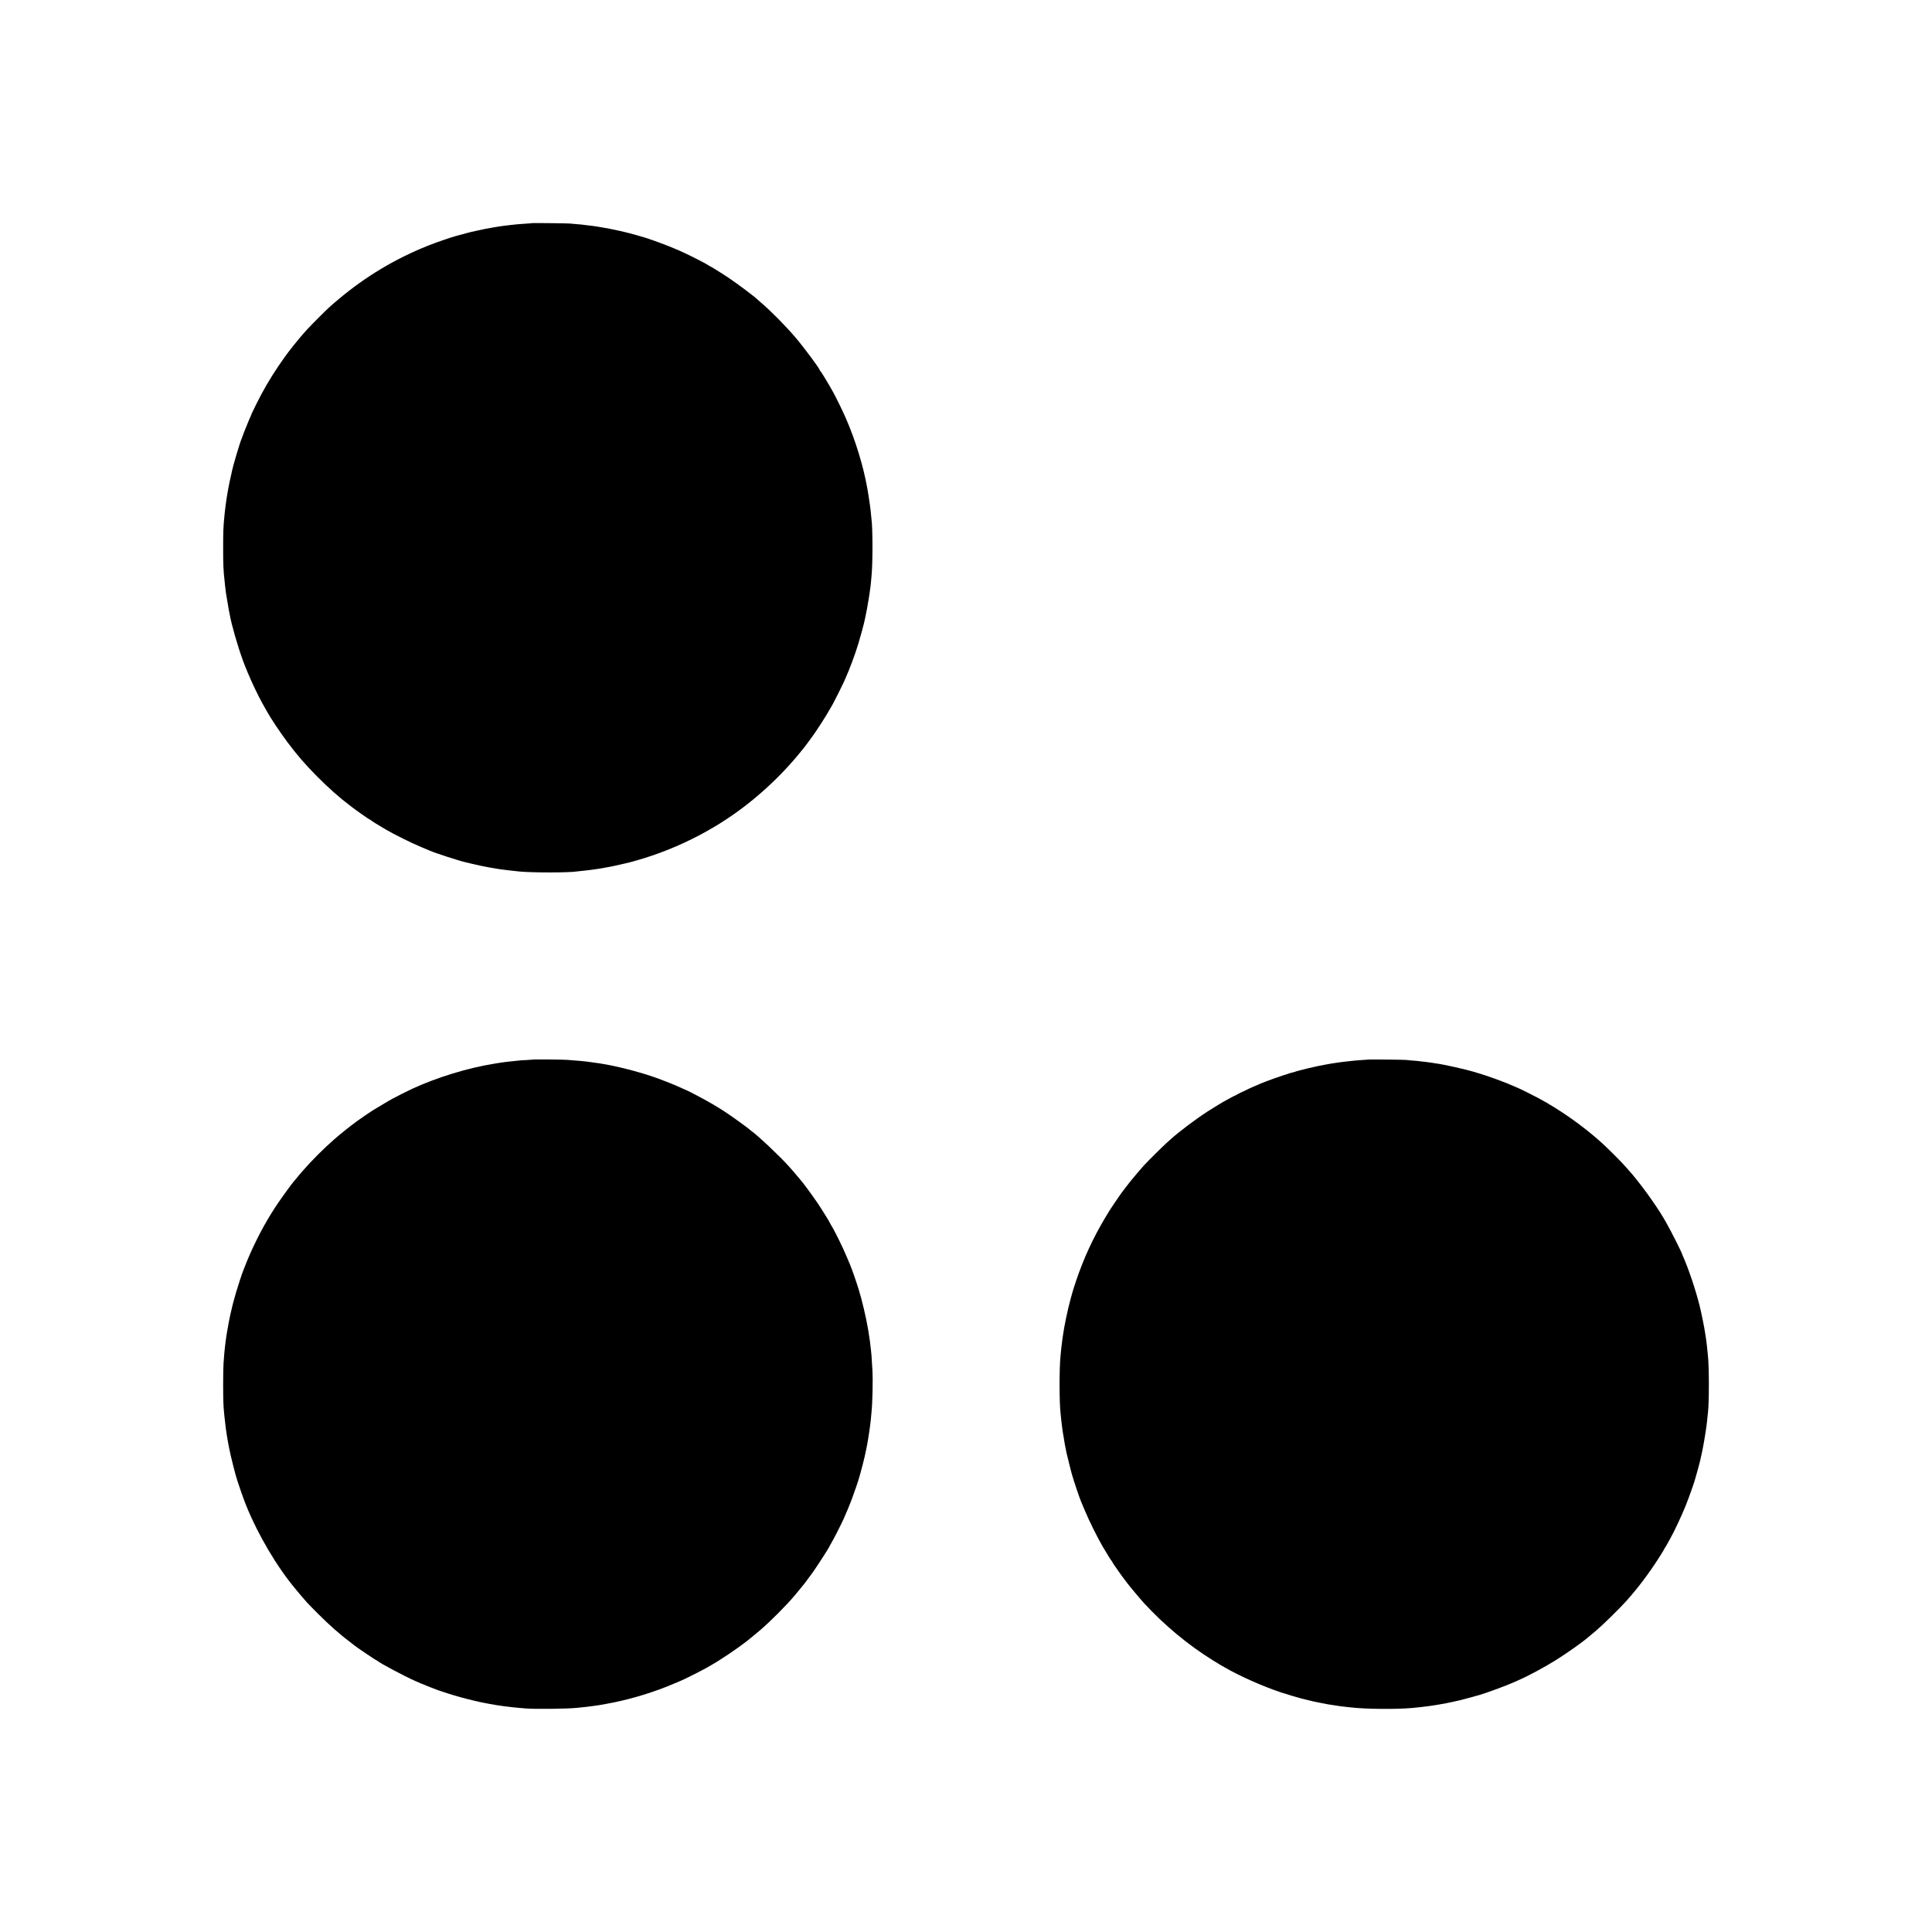
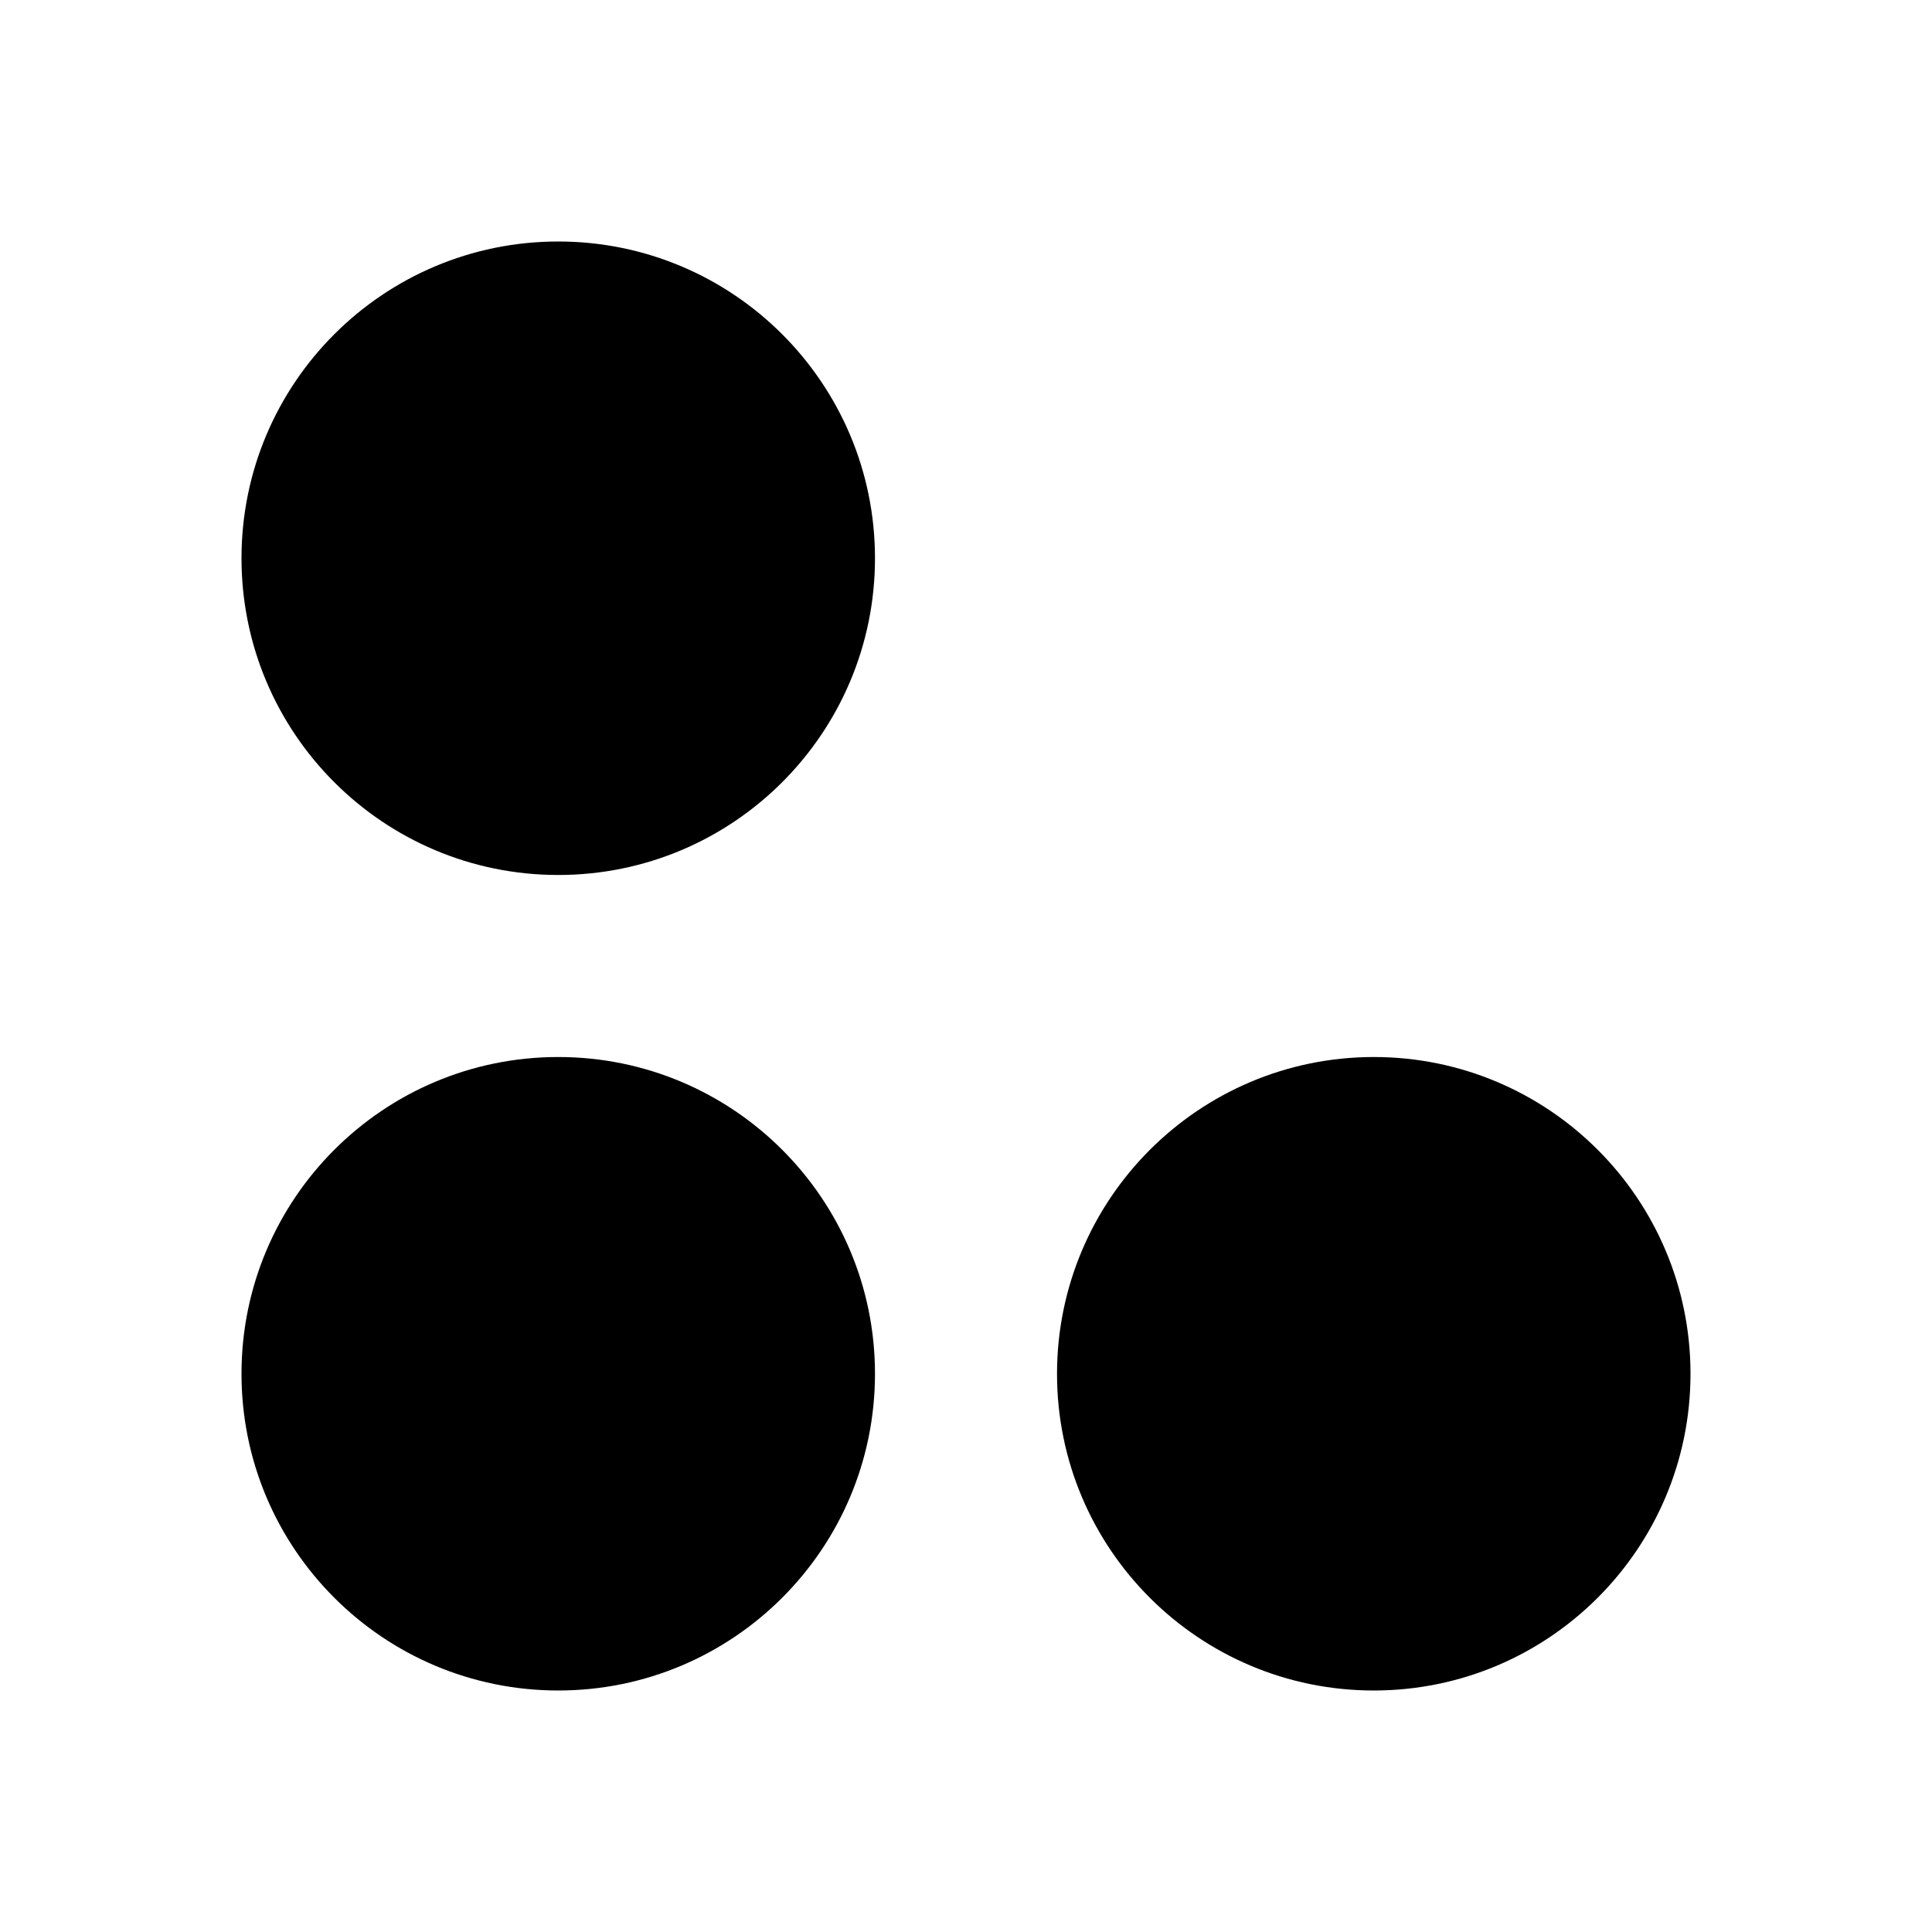
- <svg xmlns="http://www.w3.org/2000/svg" version="1.0" width="4160pt" height="4160pt" viewBox="0 0 4160 4160" preserveAspectRatio="xMidYMid meet">
-   <g transform="translate(0,4160) scale(0.1,-0.1)" fill="#000000" stroke="none">
-     <path d="M11459 36796 c-2 -2 -53 -7 -114 -10 -147 -9 -292 -22 -355 -31 -14 -2 -50 -6 -81 -10 -31 -3 -66 -7 -76 -9 -11 -3 -44 -7 -74 -11 -45 -6 -137 -21 -304 -52 -16 -3 -88 -18 -160 -34 -71 -16 -141 -32 -156 -35 -21 -4 -93 -23 -329 -88 -136 -38 -416 -135 -595 -206 -701 -280 -1334 -658 -1919 -1148 -188 -158 -244 -209 -446 -412 -204 -204 -288 -296 -412 -445 -108 -130 -154 -187 -193 -240 -16 -22 -32 -42 -35 -45 -3 -3 -40 -52 -81 -110 -186 -258 -359 -533 -499 -795 -53 -97 -200 -392 -200 -399 0 -3 -14 -36 -31 -73 -26 -57 -56 -130 -144 -348 -5 -11 -9 -22 -9 -25 -3 -9 -38 -105 -47 -125 -36 -83 -182 -574 -205 -690 -2 -11 -6 -29 -8 -40 -37 -163 -51 -230 -71 -335 -13 -69 -26 -145 -29 -170 -3 -25 -8 -56 -11 -70 -3 -14 -10 -65 -16 -115 -6 -49 -12 -100 -14 -113 -2 -13 -7 -53 -10 -90 -4 -37 -8 -85 -10 -107 -16 -163 -20 -295 -20 -610 0 -375 4 -468 31 -717 3 -29 7 -73 10 -98 2 -25 6 -58 9 -75 2 -16 7 -52 10 -80 8 -56 51 -316 59 -355 9 -39 15 -72 22 -110 38 -218 171 -681 282 -985 119 -325 321 -761 473 -1020 10 -16 27 -48 39 -70 82 -150 282 -451 445 -670 208 -279 384 -483 650 -751 235 -236 475 -449 680 -604 33 -25 66 -50 75 -57 34 -27 109 -81 170 -124 156 -110 200 -139 209 -139 5 0 11 -4 13 -8 4 -10 144 -97 323 -202 190 -111 553 -291 765 -379 96 -40 184 -77 195 -82 108 -48 644 -221 755 -244 8 -2 71 -17 140 -34 119 -28 306 -68 360 -76 14 -2 34 -6 45 -8 11 -3 56 -10 100 -17 44 -7 89 -14 100 -16 36 -7 280 -36 415 -49 275 -27 1065 -27 1234 0 11 2 53 6 91 10 39 3 81 8 95 10 14 2 52 6 85 10 33 4 67 9 76 10 9 2 40 6 69 10 29 4 60 8 69 10 9 1 36 6 61 10 25 4 54 9 65 12 11 2 29 5 40 7 68 10 279 56 410 88 44 11 87 21 96 23 9 2 49 13 90 25 41 12 79 23 84 24 28 6 175 52 295 93 457 154 913 365 1335 616 107 64 122 73 260 163 575 374 1161 905 1595 1444 47 58 87 107 90 110 3 3 30 39 60 80 30 41 58 80 63 85 113 147 341 500 449 695 14 25 36 63 48 85 27 47 200 392 225 450 10 22 26 58 36 80 94 211 209 519 279 749 41 136 113 395 125 454 2 9 8 37 14 62 5 25 12 56 15 70 2 14 11 57 19 95 14 66 22 110 33 180 3 17 9 53 14 80 6 28 14 84 20 125 16 120 21 153 25 180 2 14 6 59 10 100 3 41 8 91 10 110 28 256 28 1039 0 1230 -2 14 -6 59 -10 100 -4 41 -8 86 -10 100 -2 14 -7 50 -10 80 -3 30 -8 62 -10 70 -2 8 -7 38 -10 65 -5 43 -15 105 -40 250 -85 478 -250 1020 -460 1505 -60 139 -217 462 -275 565 -114 205 -268 457 -282 463 -4 2 -8 8 -8 14 0 30 -335 482 -516 695 -211 249 -547 588 -754 762 -36 30 -69 60 -75 66 -47 51 -433 340 -620 465 -137 92 -391 250 -402 250 -3 0 -17 8 -31 18 -68 47 -451 241 -637 322 -265 116 -667 262 -835 305 -8 2 -46 13 -85 25 -197 58 -539 134 -745 166 -19 3 -44 7 -55 9 -76 12 -94 15 -127 20 -20 2 -78 9 -130 15 -51 6 -104 12 -118 15 -14 2 -68 7 -120 10 -52 4 -111 9 -130 12 -41 5 -806 13 -811 9z" />
-     <path d="M11478 18785 c-1 -1 -65 -6 -141 -10 -76 -3 -146 -8 -155 -10 -9 -1 -48 -6 -87 -9 -38 -4 -86 -9 -105 -11 -19 -2 -60 -7 -90 -10 -30 -3 -66 -8 -80 -11 -14 -2 -38 -6 -55 -8 -16 -2 -46 -7 -65 -10 -19 -3 -46 -8 -60 -10 -564 -90 -1221 -291 -1753 -535 -92 -42 -358 -175 -427 -214 -30 -16 -71 -39 -90 -50 -28 -15 -162 -95 -338 -202 -43 -26 -275 -184 -342 -234 -171 -125 -317 -242 -495 -395 -206 -178 -499 -471 -675 -675 -30 -35 -60 -69 -65 -75 -6 -6 -40 -47 -75 -91 -36 -44 -68 -82 -71 -85 -15 -13 -244 -328 -306 -420 -131 -195 -202 -309 -314 -507 -101 -178 -243 -466 -316 -638 -14 -33 -33 -78 -43 -100 -9 -22 -32 -78 -50 -125 -18 -47 -38 -98 -45 -115 -21 -50 -111 -322 -153 -465 -50 -169 -83 -297 -121 -470 -25 -115 -39 -185 -75 -395 -10 -60 -25 -161 -31 -215 -4 -30 -8 -71 -11 -90 -11 -98 -18 -172 -31 -360 -5 -58 -8 -267 -8 -465 1 -324 4 -440 20 -600 3 -27 7 -70 10 -95 4 -43 12 -112 20 -175 2 -16 7 -52 10 -80 9 -71 43 -282 55 -335 5 -25 12 -56 14 -70 21 -126 145 -619 173 -690 3 -8 7 -19 8 -25 6 -22 76 -231 84 -250 5 -11 17 -42 26 -70 199 -571 592 -1292 987 -1810 101 -133 274 -341 403 -485 22 -25 130 -135 240 -245 237 -238 481 -452 700 -615 33 -25 62 -48 65 -51 18 -21 473 -329 487 -329 3 0 14 -6 22 -14 57 -50 585 -331 804 -427 51 -22 106 -47 122 -54 44 -20 365 -146 384 -151 9 -2 57 -18 106 -35 139 -48 335 -106 500 -148 256 -65 354 -86 645 -136 52 -9 232 -33 290 -39 19 -2 64 -7 99 -11 36 -4 88 -8 115 -11 28 -2 89 -7 136 -11 186 -16 887 -8 1075 12 22 2 67 7 100 10 81 7 162 17 255 30 14 2 47 6 73 10 27 4 58 8 69 10 11 2 74 14 141 25 411 71 885 205 1292 365 158 62 394 163 444 190 14 7 98 49 186 93 88 44 189 97 225 117 36 21 85 49 110 63 207 116 579 367 784 527 52 41 229 187 295 244 205 175 564 536 722 725 13 16 29 34 34 40 6 6 49 58 95 116 47 58 87 107 90 110 6 6 100 133 167 225 100 138 373 562 373 579 0 2 21 39 46 82 50 84 200 378 259 509 42 91 144 335 151 360 1 6 17 46 34 90 32 80 140 397 145 425 2 9 14 54 29 100 24 81 79 297 90 350 2 14 11 54 20 90 8 36 18 81 21 100 3 19 10 53 15 75 5 22 11 58 14 80 4 23 8 52 11 65 3 13 7 42 10 65 4 22 8 52 11 68 11 71 13 86 19 137 3 30 8 71 11 90 2 19 6 60 9 90 2 30 7 75 9 100 22 190 34 688 21 920 -6 111 -16 263 -20 313 -3 27 -7 74 -10 105 -8 94 -34 286 -61 447 -43 258 -135 650 -206 875 -57 184 -147 441 -183 525 -7 17 -36 86 -65 155 -107 254 -269 582 -357 722 -12 21 -23 40 -23 43 0 10 -191 316 -259 415 -122 179 -327 457 -361 490 -3 3 -39 46 -80 95 -41 50 -81 97 -90 106 -8 9 -46 52 -84 95 -181 205 -675 671 -809 763 -12 8 -24 18 -27 21 -21 28 -463 345 -577 415 -18 11 -78 48 -133 83 -55 34 -102 62 -104 62 -2 0 -33 17 -67 38 -111 67 -505 272 -523 272 -2 0 -46 20 -97 44 -125 59 -441 183 -609 239 -332 112 -791 227 -1080 272 -19 3 -46 7 -60 10 -29 5 -75 11 -145 20 -27 4 -62 8 -77 11 -69 11 -281 30 -468 43 -109 8 -724 13 -732 6z" />
-     <path d="M29449 18785 c-2 -1 -53 -6 -114 -9 -60 -4 -126 -9 -145 -11 -19 -2 -64 -7 -100 -10 -36 -4 -76 -8 -90 -10 -14 -2 -52 -6 -85 -10 -33 -4 -67 -9 -76 -10 -9 -2 -40 -6 -69 -10 -29 -4 -60 -8 -69 -10 -9 -1 -36 -6 -61 -10 -25 -4 -54 -9 -65 -12 -11 -2 -29 -6 -40 -7 -157 -26 -579 -125 -662 -157 -16 -6 -30 -10 -33 -10 -22 2 -389 -121 -567 -190 -125 -48 -148 -57 -226 -93 -32 -14 -60 -26 -62 -26 -4 0 -83 -37 -305 -143 -25 -12 -57 -30 -72 -40 -16 -10 -28 -16 -28 -13 0 2 -43 -20 -96 -50 -53 -30 -97 -54 -99 -54 -7 0 -283 -167 -388 -235 -245 -159 -624 -444 -783 -590 -6 -5 -47 -41 -90 -80 -82 -73 -402 -390 -489 -485 -59 -64 -214 -246 -265 -310 -19 -24 -46 -58 -60 -75 -14 -16 -46 -57 -70 -90 -25 -33 -47 -62 -50 -65 -12 -11 -131 -182 -200 -285 -40 -60 -81 -122 -91 -137 -10 -14 -52 -83 -93 -152 -271 -454 -471 -888 -636 -1376 -28 -85 -53 -159 -54 -165 -2 -5 -9 -30 -16 -55 -7 -25 -14 -49 -16 -55 -1 -5 -13 -51 -28 -101 -63 -224 -141 -594 -171 -814 -3 -25 -8 -56 -10 -70 -2 -14 -7 -50 -10 -80 -3 -30 -8 -66 -10 -80 -2 -14 -7 -56 -10 -95 -3 -38 -8 -86 -10 -105 -27 -240 -27 -990 0 -1220 2 -19 7 -64 10 -100 3 -36 8 -76 10 -90 2 -14 6 -52 10 -85 3 -33 10 -85 15 -115 5 -30 17 -100 26 -155 9 -55 18 -113 21 -130 2 -16 11 -61 20 -100 8 -38 17 -82 19 -97 4 -21 83 -340 99 -398 3 -8 9 -31 14 -50 36 -133 166 -518 200 -595 5 -11 42 -99 82 -195 88 -212 268 -575 379 -765 105 -179 192 -319 202 -323 4 -2 8 -8 8 -13 0 -9 29 -53 139 -209 43 -61 97 -136 124 -170 7 -9 32 -42 57 -75 55 -74 285 -349 360 -430 439 -477 943 -897 1480 -1232 80 -50 163 -101 185 -113 22 -12 54 -29 70 -39 316 -185 824 -411 1214 -541 133 -43 404 -125 451 -135 8 -2 64 -16 124 -30 60 -15 116 -28 125 -30 9 -2 72 -14 141 -29 136 -28 221 -43 288 -51 24 -3 53 -7 65 -10 29 -6 78 -13 184 -25 48 -5 106 -12 128 -14 320 -38 994 -43 1325 -12 117 12 196 20 200 21 3 1 37 5 75 9 39 5 77 10 86 11 9 2 40 6 70 10 45 6 137 21 304 52 17 3 89 18 160 34 72 16 141 32 156 35 20 4 282 75 324 88 6 1 30 8 55 15 157 44 605 209 777 287 32 15 74 33 93 42 190 82 550 276 789 425 239 149 593 400 695 492 6 6 31 26 56 46 25 20 56 47 70 58 14 12 36 32 50 43 146 123 496 466 648 635 254 285 473 574 704 933 57 88 118 190 118 197 0 3 6 14 14 22 7 9 30 47 50 84 20 37 46 84 58 105 82 143 248 498 330 701 78 194 196 530 213 602 2 9 13 49 25 89 12 40 23 80 25 89 2 9 13 51 25 93 11 43 23 85 25 95 2 10 9 41 15 68 6 28 13 57 15 65 34 146 91 477 110 635 3 28 8 64 10 80 2 17 7 62 10 100 4 39 9 84 11 100 26 217 26 981 -1 1225 -4 35 -12 113 -21 205 -3 28 -7 61 -9 75 -3 14 -8 52 -11 85 -4 33 -8 63 -10 66 -1 3 -6 28 -9 55 -13 102 -81 438 -121 599 -86 341 -242 803 -355 1052 -10 23 -19 44 -19 47 0 23 -238 497 -335 666 -21 36 -45 79 -55 96 -171 297 -543 809 -775 1063 -22 25 -69 77 -104 115 -85 94 -354 361 -466 462 -396 358 -895 710 -1365 962 -94 50 -397 202 -404 202 -2 0 -37 15 -78 34 -220 101 -581 233 -893 325 -199 59 -670 164 -835 185 -25 3 -56 8 -70 11 -14 3 -45 7 -70 10 -25 3 -58 8 -75 10 -16 2 -57 7 -90 10 -33 4 -73 9 -90 11 -16 2 -68 6 -115 9 -47 4 -101 9 -120 12 -38 6 -826 14 -831 8z" />
-   </g>
+ <svg xmlns="http://www.w3.org/2000/svg" viewBox="0 0 512 512">
+   <path d="M147.94,64A83.94,83.94,0,1,1,64,147.94,83.94,83.94,0,0,1,147.94,64" />
+   <path d="M364.06,280.12a83.94,83.94,0,1,1-83.94,83.95,84,84,0,0,1,83.94-83.95" />
+   <path d="M147.94,280.12A83.94,83.94,0,1,1,64,364.07a83.95,83.95,0,0,1,83.94-83.95" />
</svg>
